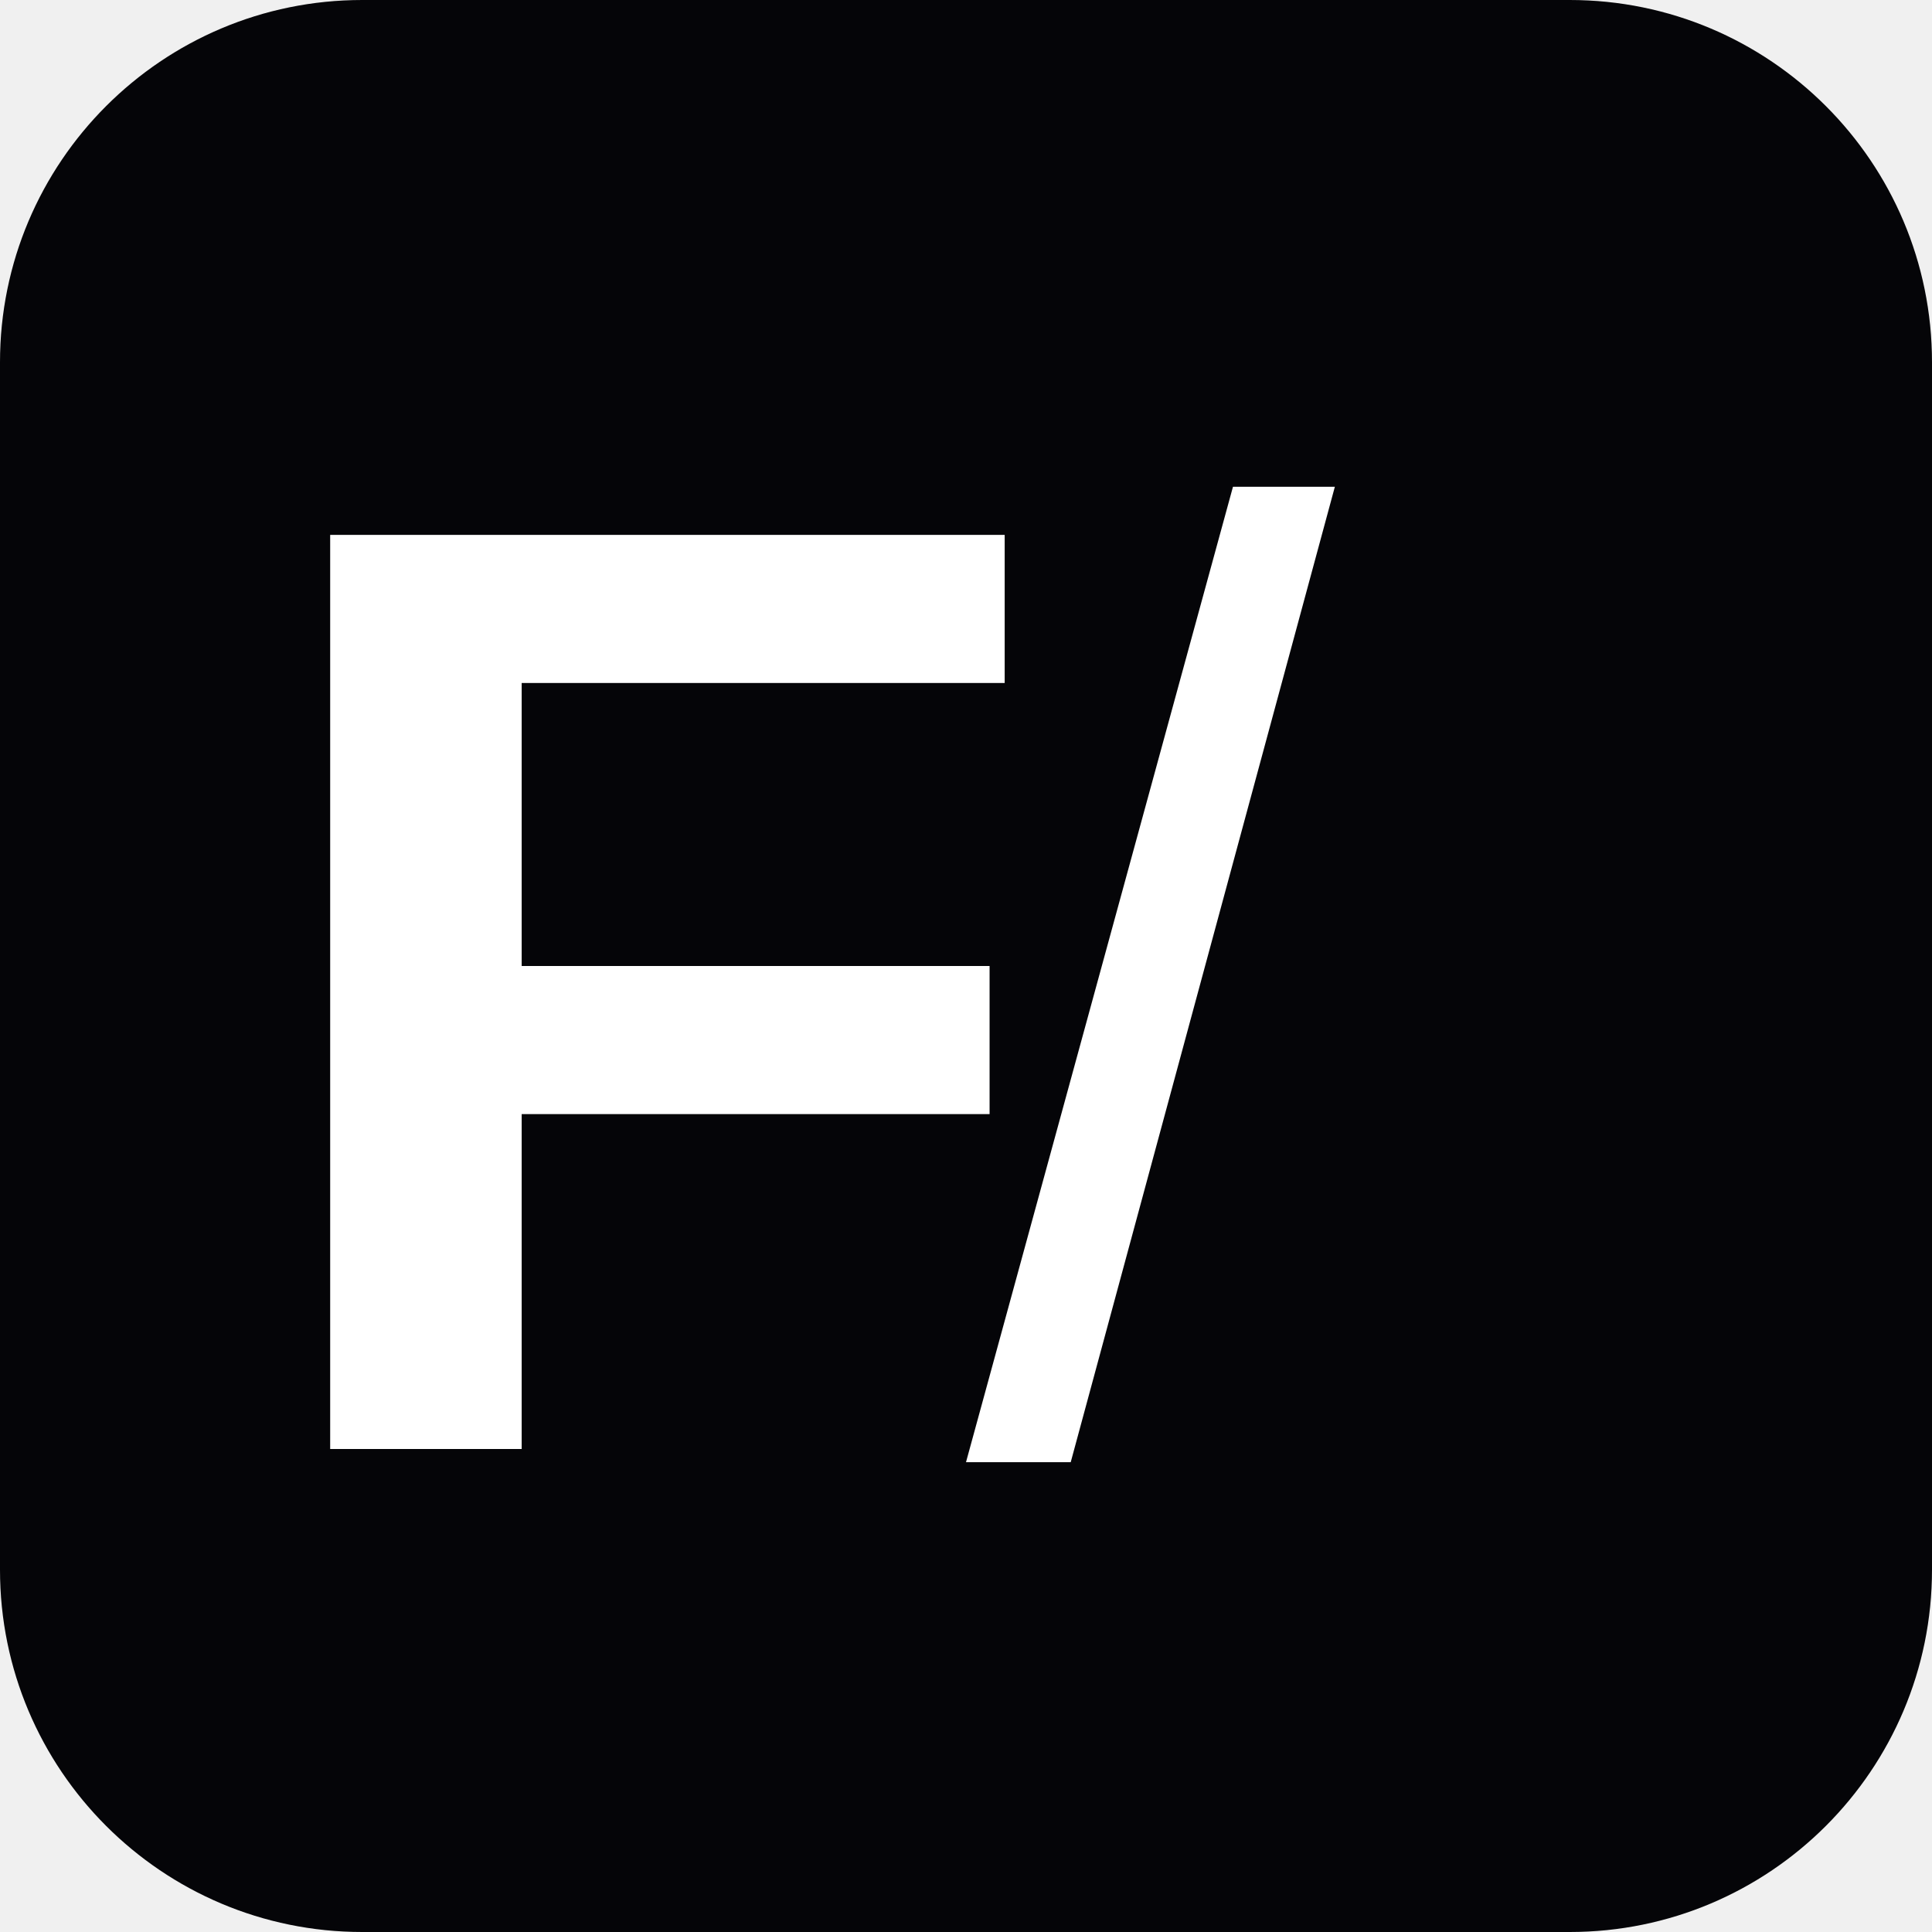
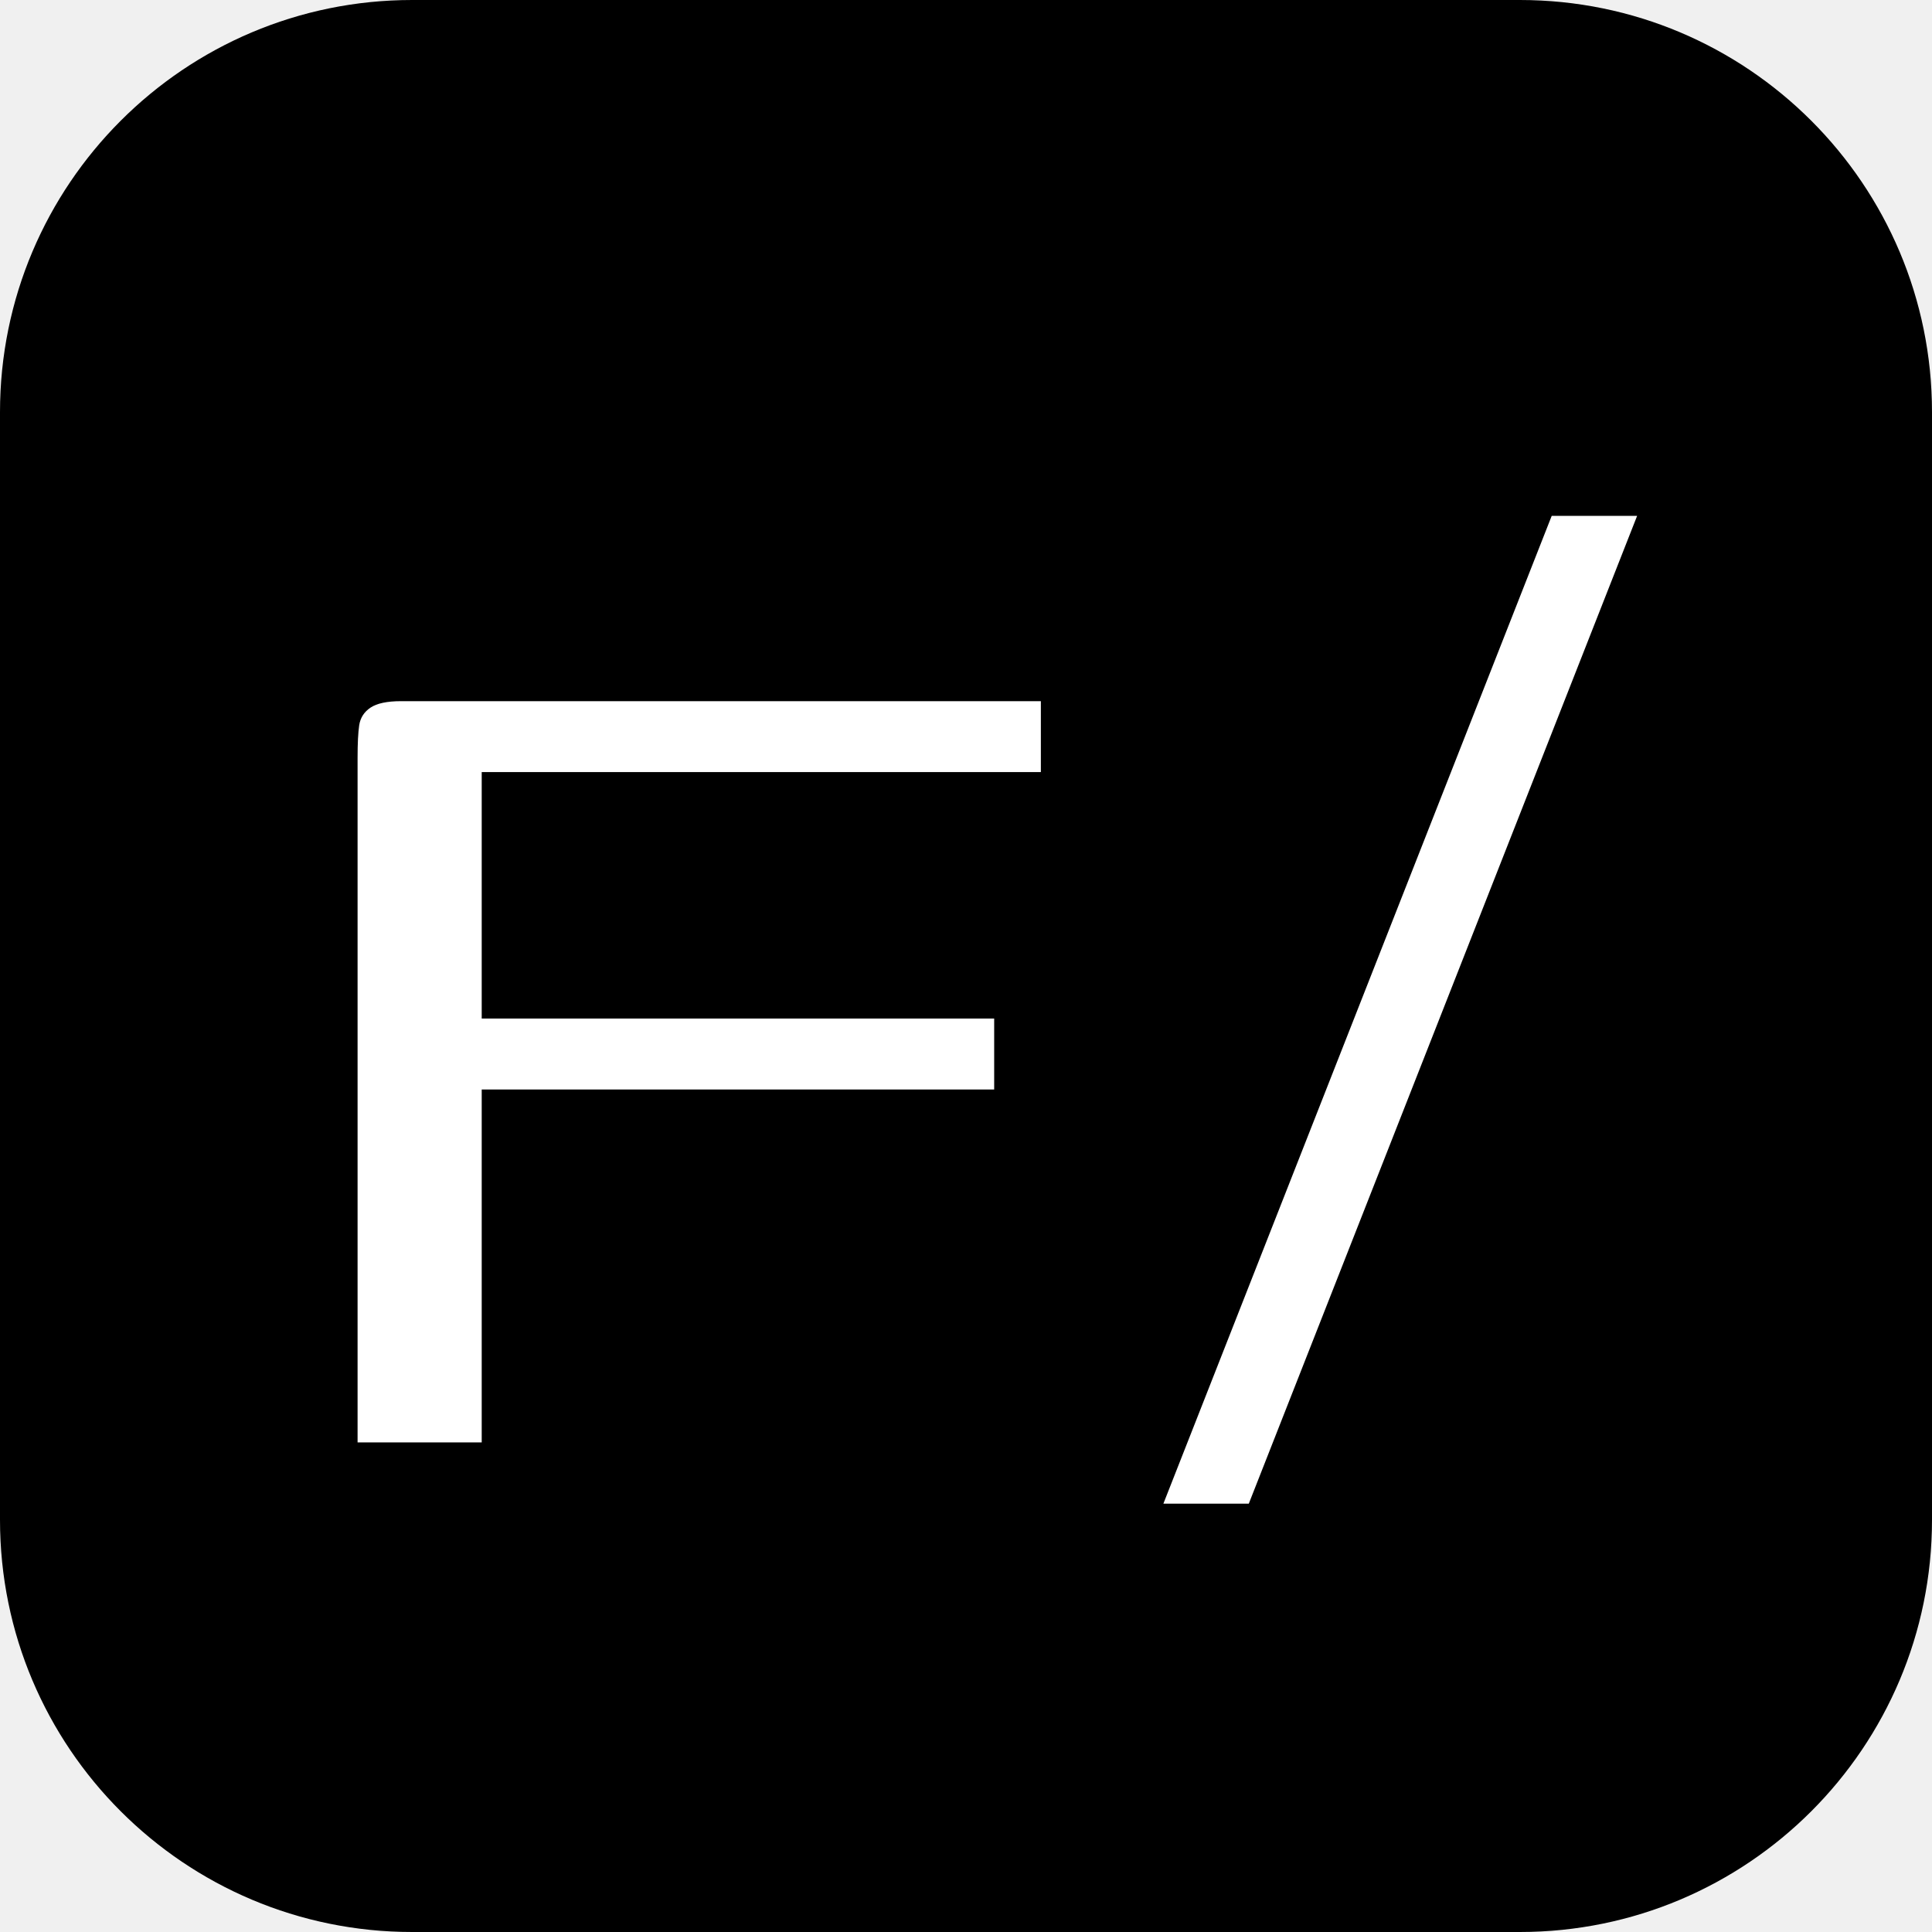
- <svg xmlns="http://www.w3.org/2000/svg" width="32" height="32" viewBox="0 0 32 32">
-   <rect width="32" height="32" rx="6" fill="#050508" />
-   <text x="4" y="24" font-family="Arial, sans-serif" font-size="22" font-weight="bold" fill="#ffffff">F</text>
-   <text x="16" y="24" font-family="Arial, sans-serif" font-size="22" font-weight="normal" fill="#ffffff">/</text>
+ <svg xmlns="http://www.w3.org/2000/svg" viewBox="0 0 375 375">
+   <rect width="375" height="375" rx="80" fill="#000000" />
+   <g fill="#ffffff" fill-opacity="1">
+     <g transform="translate(43.45313, 279.9707)">
+       <path d="M 25.953 0 L 25.953 -132.938 C 25.953 -135.645 26.055 -137.727 26.266 -139.188 C 26.484 -140.645 27.219 -141.789 28.469 -142.625 C 29.719 -143.457 31.695 -143.875 34.406 -143.875 L 158.578 -143.875 L 158.578 -130.109 L 50.047 -130.109 L 50.047 -82.266 L 149.516 -82.266 L 149.516 -68.5 L 50.047 -68.5 L 50.047 0 Z" />
+     </g>
+     <g transform="translate(212.0453, 279.9707)">
+       <path d="M 13.766 11.891 L 89.141 -179.844 L 105.719 -179.844 L 30.344 11.891 Z" />
+     </g>
+   </g>
</svg>
